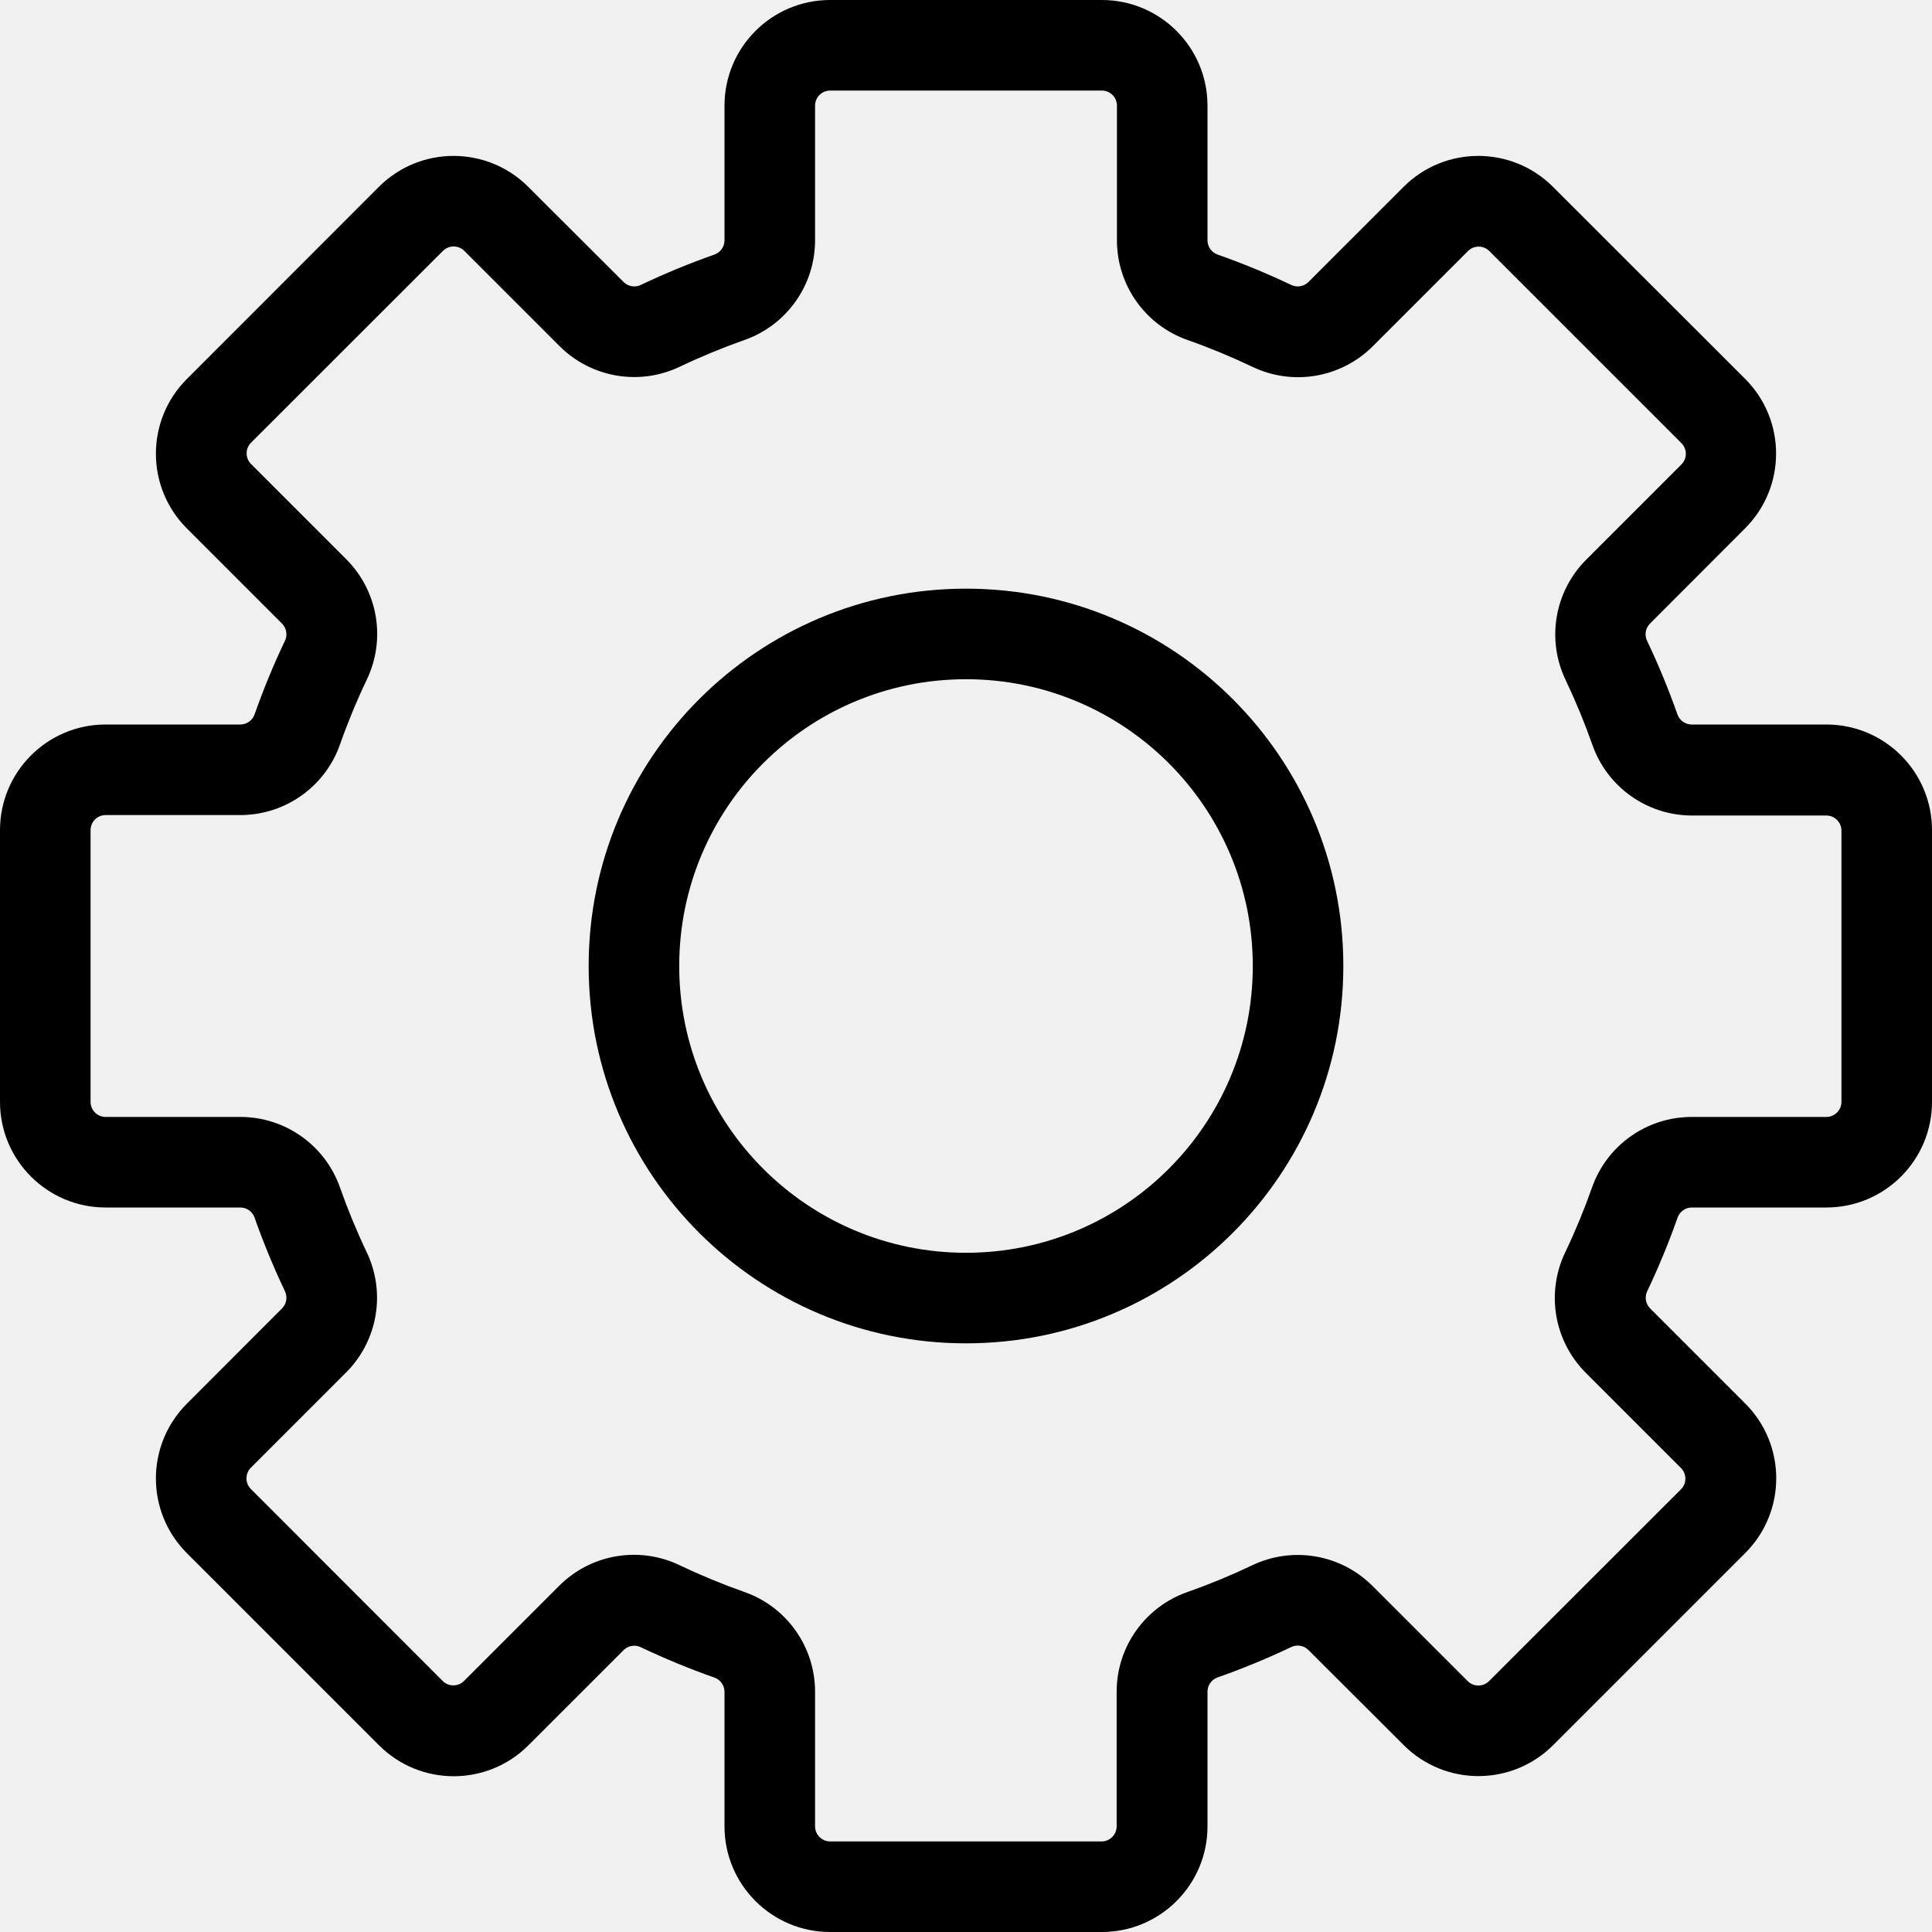
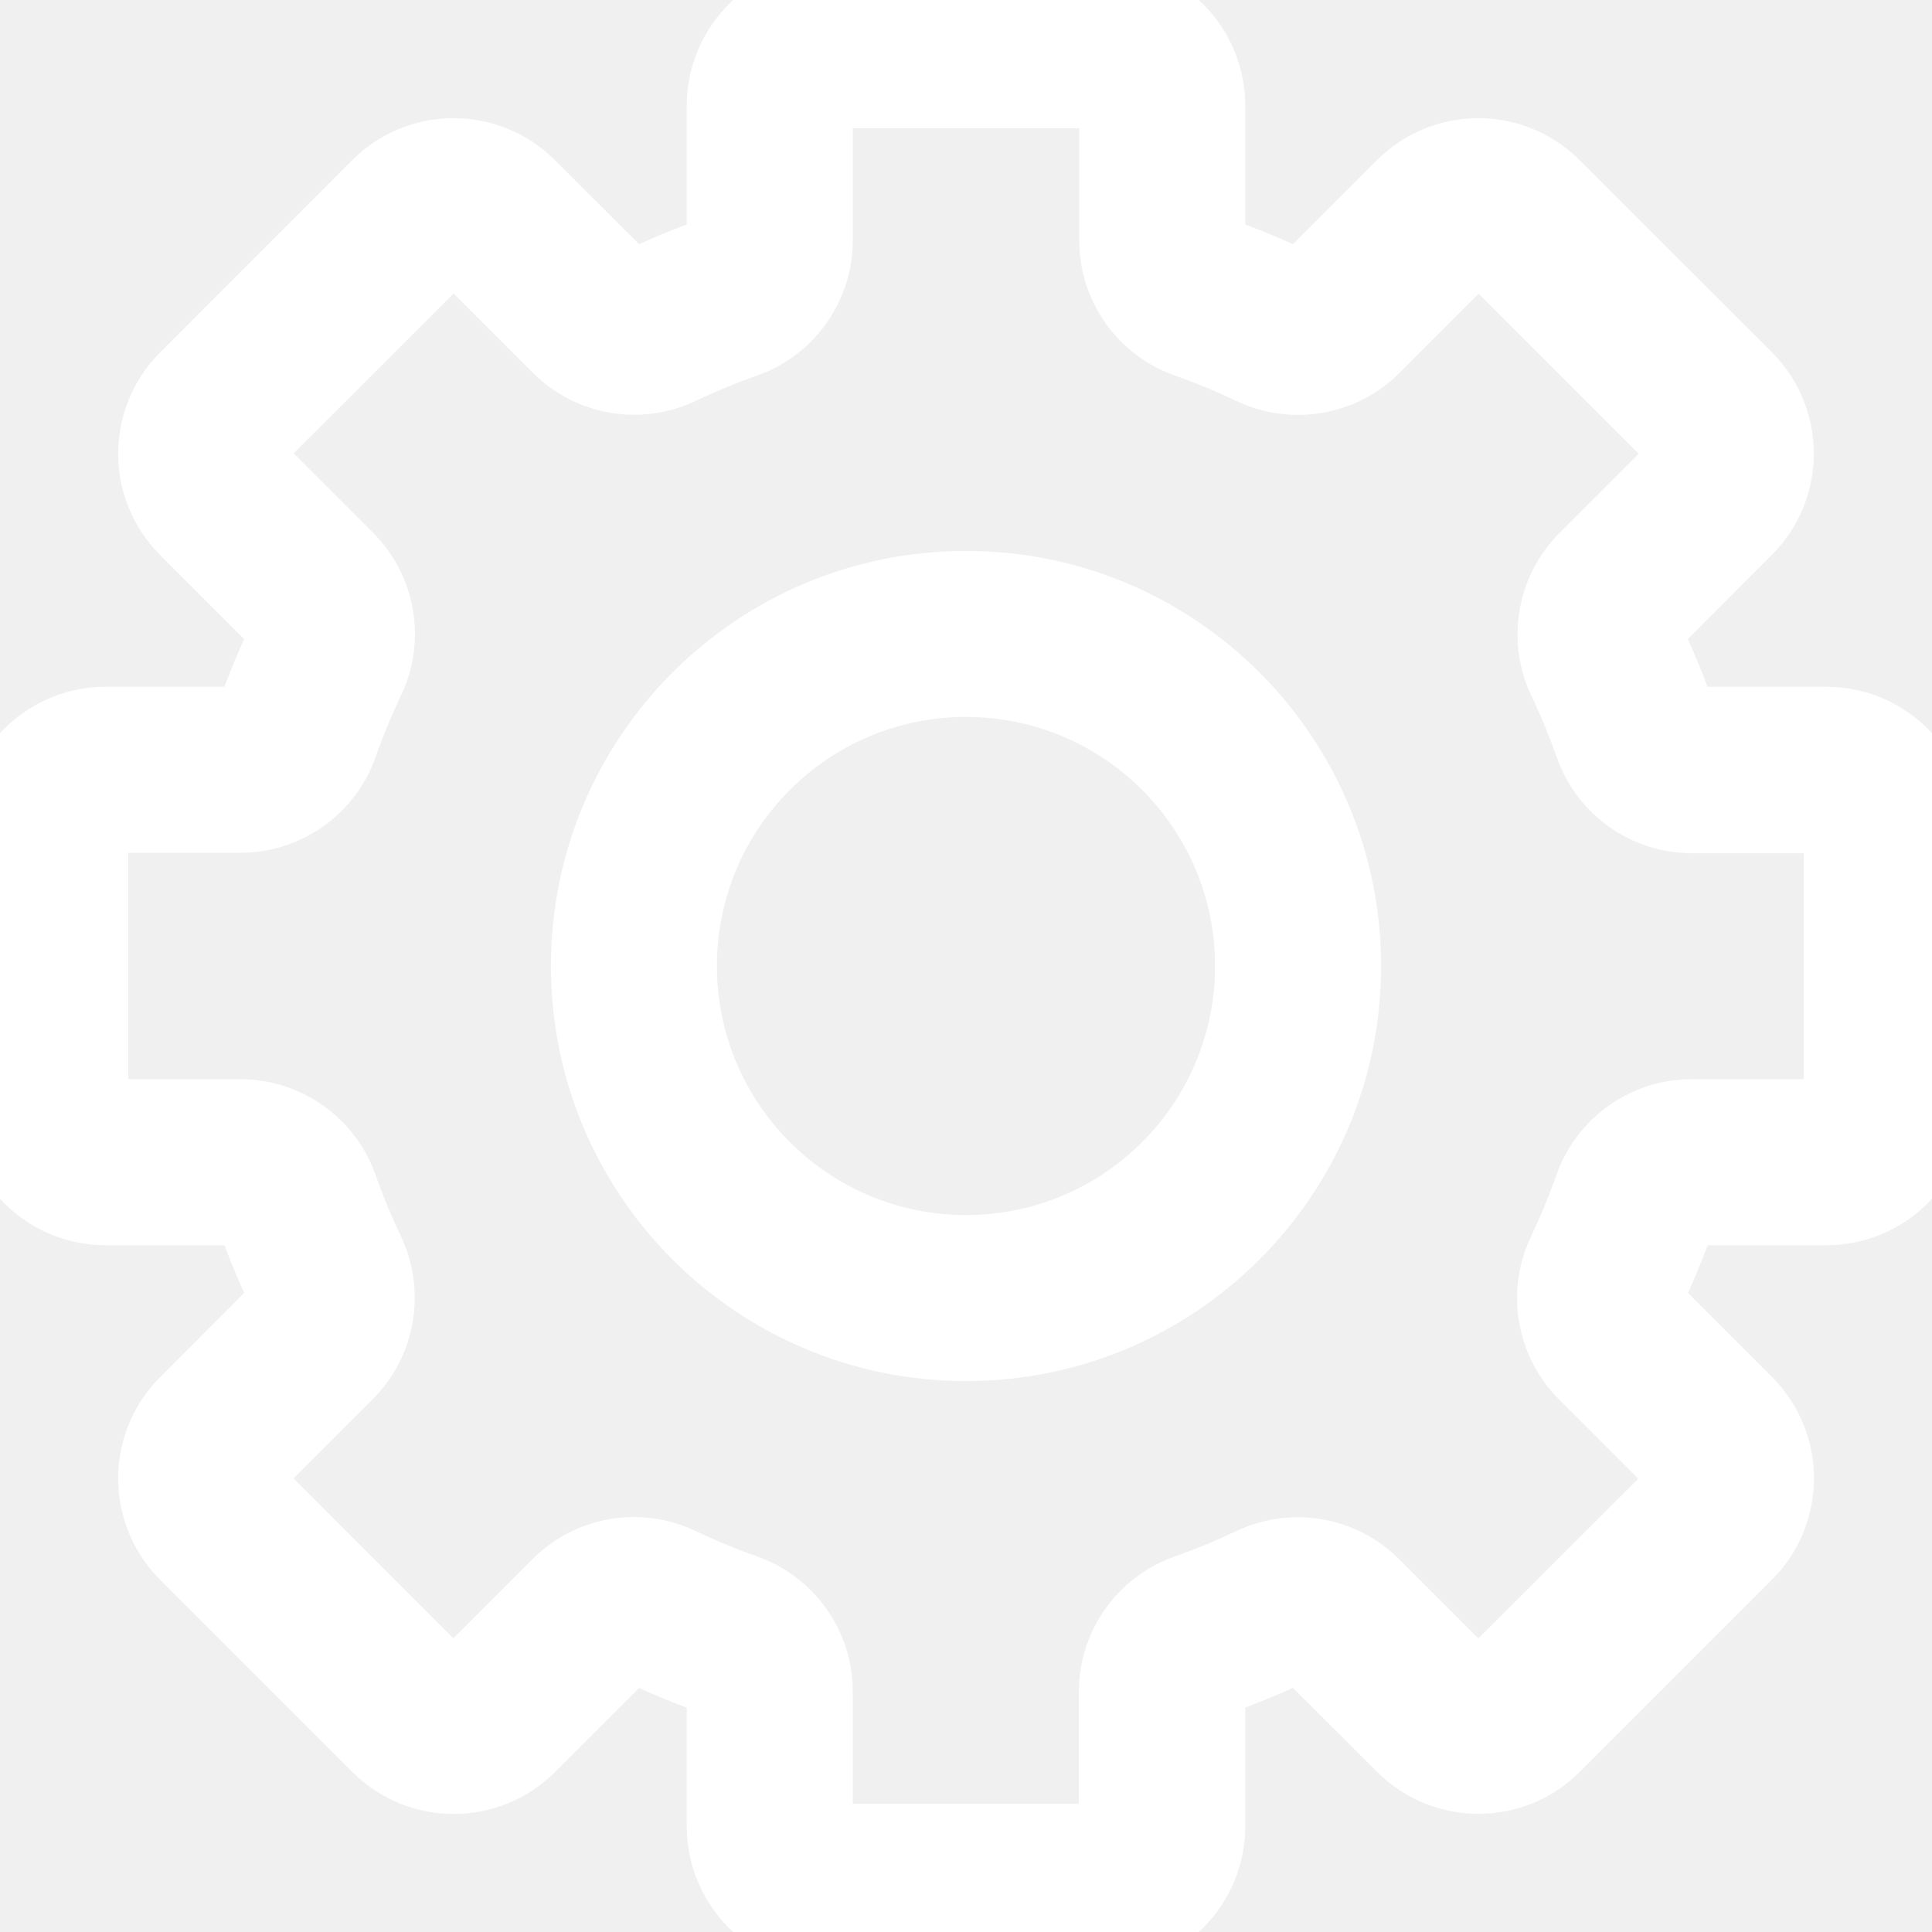
<svg xmlns="http://www.w3.org/2000/svg" data-name="Livello 1" id="Livello_1" viewBox="0 0 128 128">
-   <path d="M64,39A25,25,0,1,0,89,64,25,25,0,0,0,64,39Zm0,44A19,19,0,1,1,83,64,19,19,0,0,1,64,83Z" />
-   <path d="M121,48h-8.93a1,1,0,0,1-.94-.68,49.9,49.9,0,0,0-2-4.85,1,1,0,0,1,.18-1.15L115.62,35a7,7,0,0,0,0-9.9L102.89,12.38a7,7,0,0,0-9.9,0l-6.31,6.31a1,1,0,0,1-1.15.18,49.76,49.76,0,0,0-4.85-2,1,1,0,0,1-.68-.94V7a7,7,0,0,0-7-7H55a7,7,0,0,0-7,7v8.93a1,1,0,0,1-.68.94,49.9,49.9,0,0,0-4.85,2,1,1,0,0,1-1.15-.18L35,12.38a7,7,0,0,0-9.9,0L12.38,25.11a7,7,0,0,0,0,9.9l6.31,6.31a1,1,0,0,1,.18,1.15,49.76,49.76,0,0,0-2,4.85,1,1,0,0,1-.94.68H7a7,7,0,0,0-7,7V73a7,7,0,0,0,7,7h8.93a1,1,0,0,1,.94.68,49.9,49.9,0,0,0,2,4.85,1,1,0,0,1-.18,1.15L12.38,93a7,7,0,0,0,0,9.9l12.73,12.73a7,7,0,0,0,9.9,0l6.31-6.31a1,1,0,0,1,1.15-.18,49.76,49.76,0,0,0,4.85,2,1,1,0,0,1,.68.94V121a7,7,0,0,0,7,7H73a7,7,0,0,0,7-7v-8.93a1,1,0,0,1,.68-.94,49.9,49.9,0,0,0,4.85-2,1,1,0,0,1,1.15.18L93,115.62a7,7,0,0,0,9.9,0l12.73-12.73a7,7,0,0,0,0-9.9l-6.31-6.31a1,1,0,0,1-.18-1.15,49.76,49.76,0,0,0,2-4.85,1,1,0,0,1,.94-.68H121a7,7,0,0,0,7-7V55A7,7,0,0,0,121,48Zm1,25a1,1,0,0,1-1,1h-8.93a7,7,0,0,0-6.6,4.69,43.9,43.9,0,0,1-1.76,4.26,7,7,0,0,0,1.35,8l6.31,6.31a1,1,0,0,1,0,1.41L98.65,111.38a1,1,0,0,1-1.41,0l-6.31-6.31a7,7,0,0,0-8-1.35,43.88,43.88,0,0,1-4.27,1.76,7,7,0,0,0-4.68,6.6V121a1,1,0,0,1-1,1H55a1,1,0,0,1-1-1v-8.93a7,7,0,0,0-4.69-6.6,43.9,43.9,0,0,1-4.26-1.76,7,7,0,0,0-8,1.35l-6.31,6.31a1,1,0,0,1-1.41,0L16.62,98.65a1,1,0,0,1,0-1.41l6.31-6.31a7,7,0,0,0,1.35-8,43.88,43.88,0,0,1-1.76-4.27A7,7,0,0,0,15.93,74H7a1,1,0,0,1-1-1V55a1,1,0,0,1,1-1h8.93a7,7,0,0,0,6.6-4.69,43.9,43.9,0,0,1,1.76-4.26,7,7,0,0,0-1.35-8l-6.31-6.31a1,1,0,0,1,0-1.41L29.35,16.62a1,1,0,0,1,1.41,0l6.31,6.31a7,7,0,0,0,8,1.35,43.88,43.88,0,0,1,4.27-1.76A7,7,0,0,0,54,15.93V7a1,1,0,0,1,1-1H73a1,1,0,0,1,1,1v8.93a7,7,0,0,0,4.69,6.6,43.9,43.9,0,0,1,4.26,1.76,7,7,0,0,0,8-1.35l6.31-6.31a1,1,0,0,1,1.41,0l12.73,12.73a1,1,0,0,1,0,1.41l-6.31,6.31a7,7,0,0,0-1.35,8,43.88,43.88,0,0,1,1.76,4.27,7,7,0,0,0,6.6,4.68H121a1,1,0,0,1,1,1Z" />
+   <path stroke="white" stroke-width="5px" fill="white" d="M64,39A25,25,0,1,0,89,64,25,25,0,0,0,64,39Zm0,44A19,19,0,1,1,83,64,19,19,0,0,1,64,83Z" />
+   <path stroke="white" stroke-width="5px" fill="white" d="M121,48h-8.93a1,1,0,0,1-.94-.68,49.9,49.9,0,0,0-2-4.85,1,1,0,0,1,.18-1.15L115.62,35a7,7,0,0,0,0-9.9L102.89,12.38a7,7,0,0,0-9.9,0l-6.31,6.31a1,1,0,0,1-1.15.18,49.76,49.76,0,0,0-4.85-2,1,1,0,0,1-.68-.94V7a7,7,0,0,0-7-7H55a7,7,0,0,0-7,7v8.93a1,1,0,0,1-.68.94,49.9,49.9,0,0,0-4.85,2,1,1,0,0,1-1.15-.18L35,12.38a7,7,0,0,0-9.9,0L12.38,25.11a7,7,0,0,0,0,9.9l6.31,6.31a1,1,0,0,1,.18,1.15,49.76,49.76,0,0,0-2,4.85,1,1,0,0,1-.94.68H7a7,7,0,0,0-7,7V73a7,7,0,0,0,7,7h8.93a1,1,0,0,1,.94.68,49.9,49.9,0,0,0,2,4.85,1,1,0,0,1-.18,1.15L12.38,93a7,7,0,0,0,0,9.9l12.73,12.73a7,7,0,0,0,9.9,0l6.31-6.31a1,1,0,0,1,1.15-.18,49.76,49.76,0,0,0,4.85,2,1,1,0,0,1,.68.94V121a7,7,0,0,0,7,7H73a7,7,0,0,0,7-7v-8.93a1,1,0,0,1,.68-.94,49.9,49.9,0,0,0,4.85-2,1,1,0,0,1,1.15.18L93,115.62a7,7,0,0,0,9.9,0l12.73-12.73a7,7,0,0,0,0-9.9l-6.31-6.31a1,1,0,0,1-.18-1.15,49.76,49.76,0,0,0,2-4.85,1,1,0,0,1,.94-.68H121a7,7,0,0,0,7-7V55A7,7,0,0,0,121,48Zm1,25a1,1,0,0,1-1,1h-8.93a7,7,0,0,0-6.6,4.69,43.9,43.9,0,0,1-1.76,4.26,7,7,0,0,0,1.35,8l6.31,6.31a1,1,0,0,1,0,1.41L98.65,111.38a1,1,0,0,1-1.41,0l-6.31-6.31a7,7,0,0,0-8-1.35,43.88,43.88,0,0,1-4.27,1.76,7,7,0,0,0-4.68,6.6V121a1,1,0,0,1-1,1H55a1,1,0,0,1-1-1v-8.93a7,7,0,0,0-4.69-6.6,43.9,43.9,0,0,1-4.26-1.76,7,7,0,0,0-8,1.35l-6.31,6.31a1,1,0,0,1-1.41,0L16.62,98.65a1,1,0,0,1,0-1.41l6.31-6.31a7,7,0,0,0,1.35-8,43.88,43.88,0,0,1-1.76-4.27A7,7,0,0,0,15.93,74H7a1,1,0,0,1-1-1V55a1,1,0,0,1,1-1h8.93a7,7,0,0,0,6.6-4.69,43.9,43.9,0,0,1,1.76-4.26,7,7,0,0,0-1.35-8l-6.31-6.31a1,1,0,0,1,0-1.41L29.35,16.62a1,1,0,0,1,1.41,0l6.31,6.31a7,7,0,0,0,8,1.35,43.88,43.88,0,0,1,4.27-1.76A7,7,0,0,0,54,15.93V7a1,1,0,0,1,1-1H73a1,1,0,0,1,1,1v8.93a7,7,0,0,0,4.69,6.6,43.9,43.9,0,0,1,4.26,1.76,7,7,0,0,0,8-1.35l6.31-6.31a1,1,0,0,1,1.41,0l12.73,12.73a1,1,0,0,1,0,1.41l-6.31,6.31a7,7,0,0,0-1.35,8,43.88,43.88,0,0,1,1.76,4.27,7,7,0,0,0,6.6,4.68H121a1,1,0,0,1,1,1Z" />
</svg>
